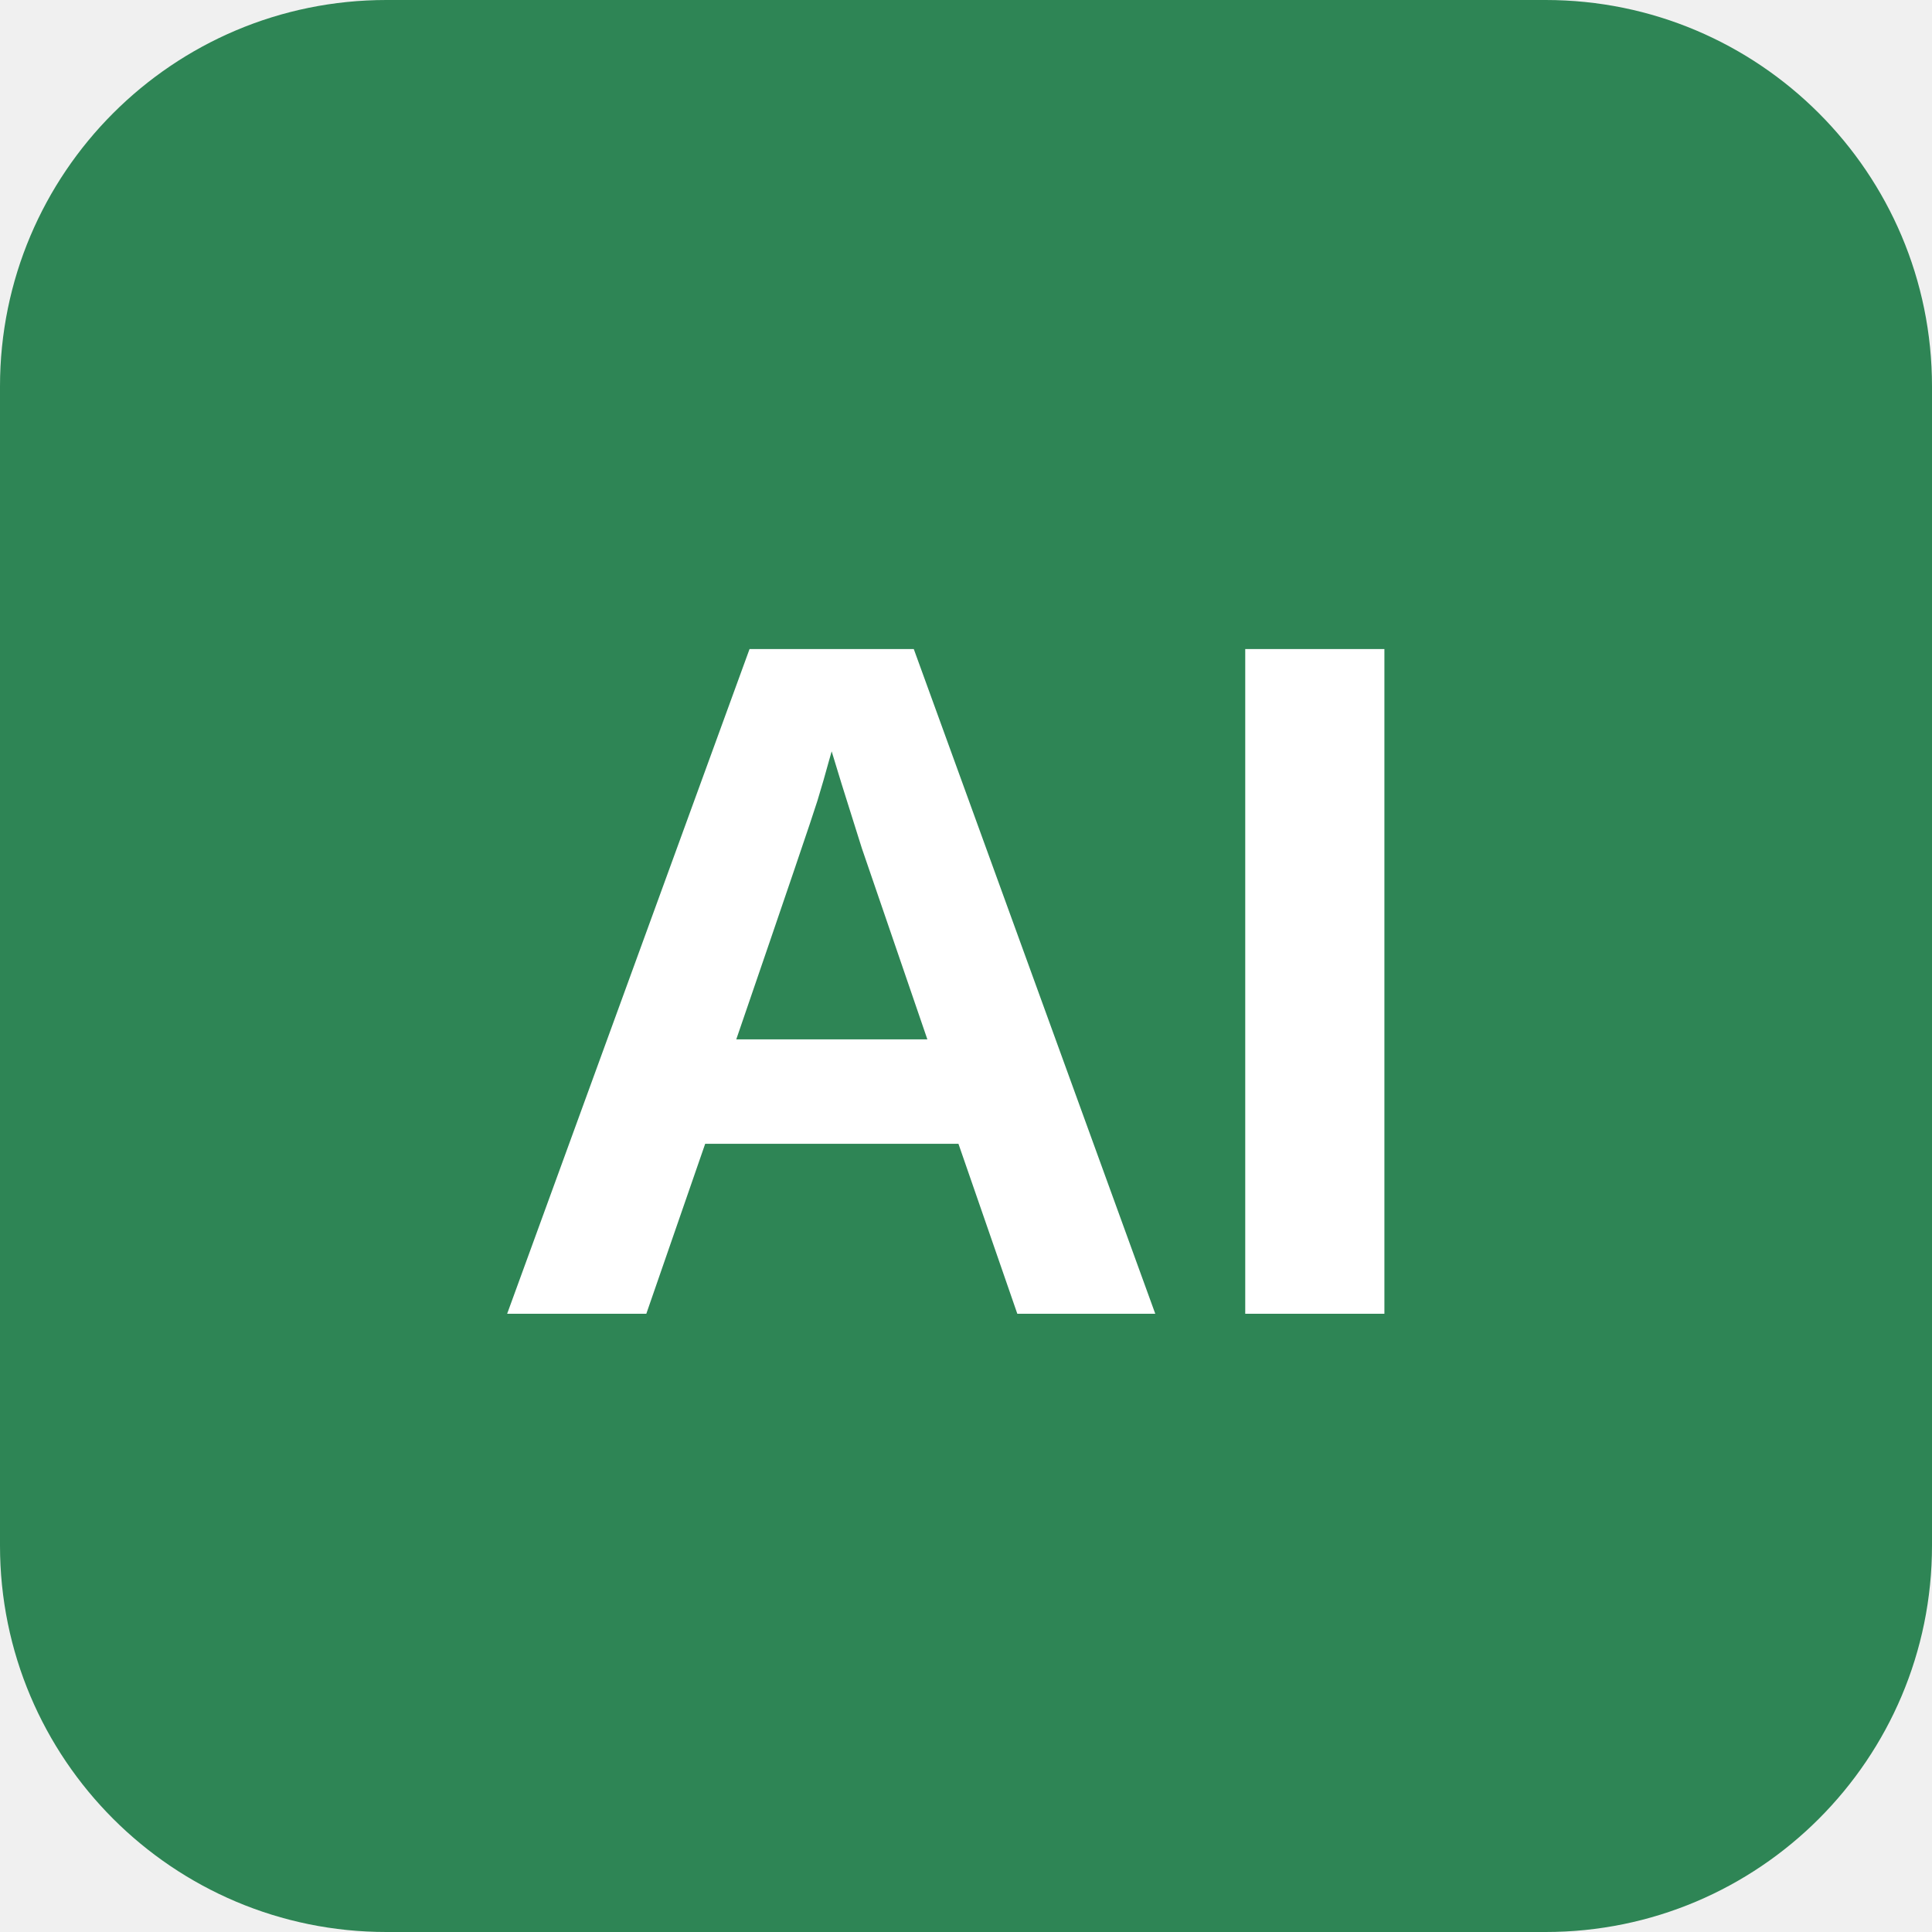
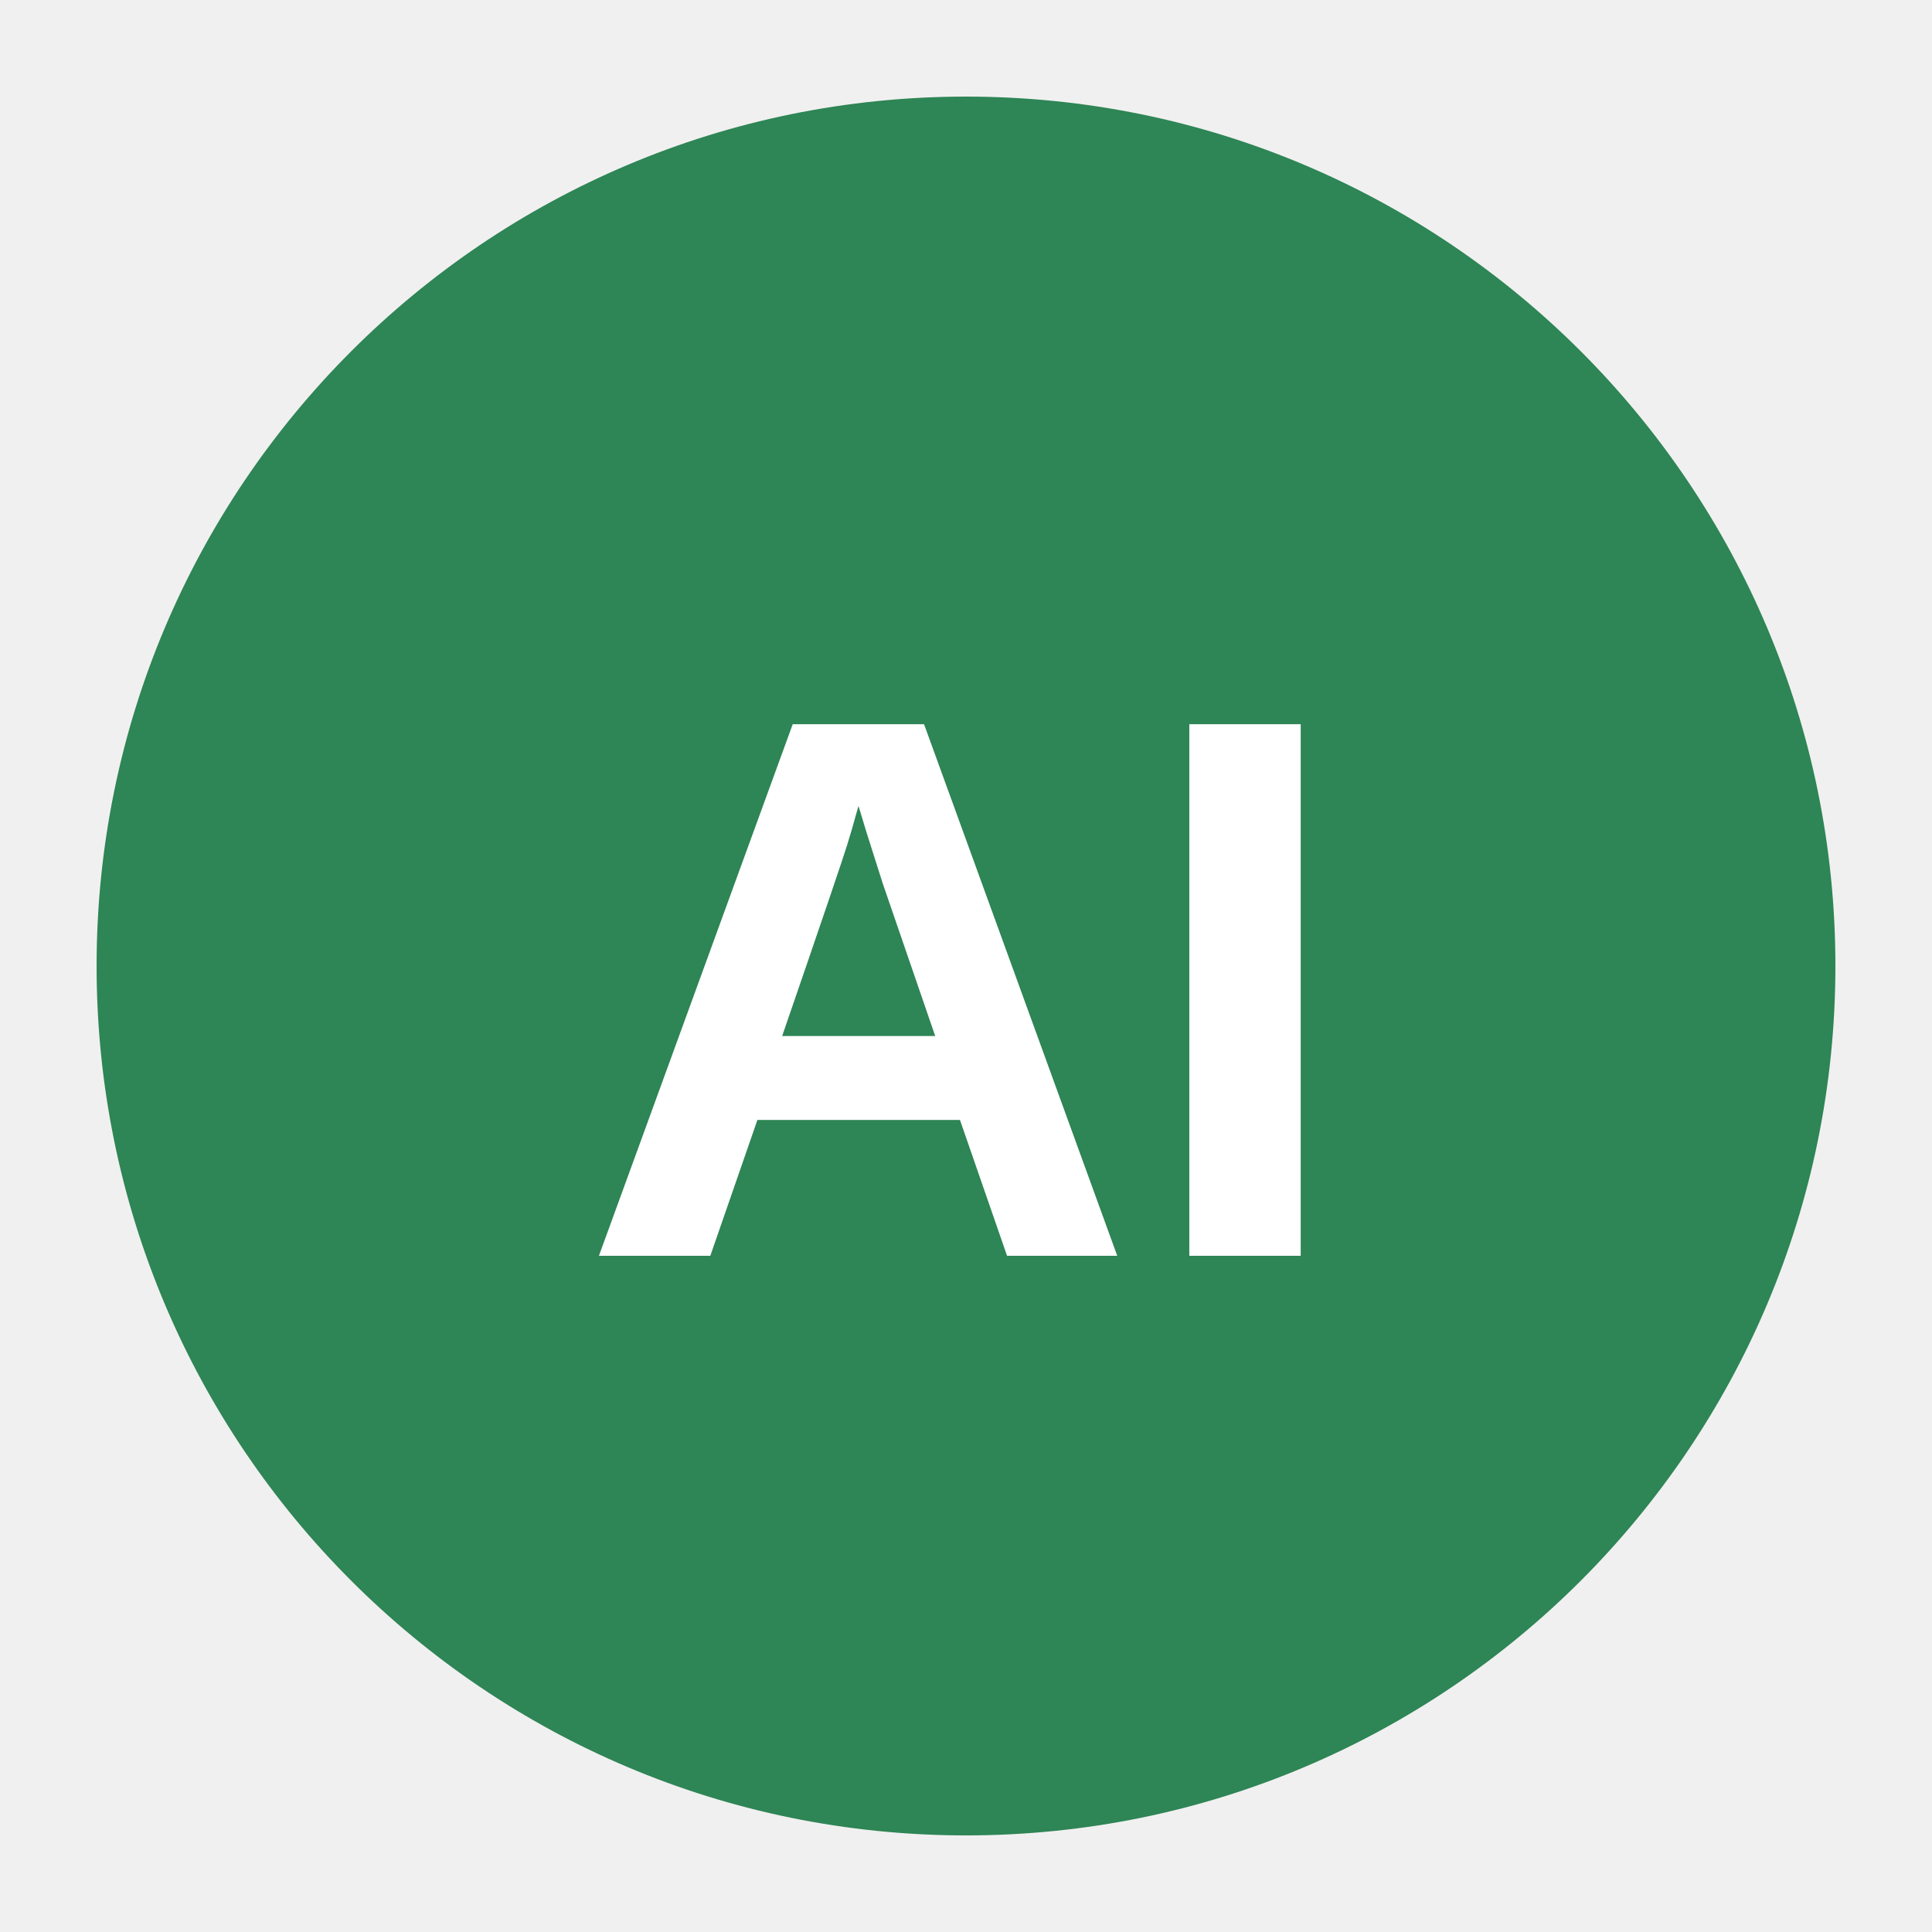
<svg xmlns="http://www.w3.org/2000/svg" viewBox="0 0 100 100">
-   <rect width="100" height="100" rx="20" fill="#2e8555" />
-   <text x="50" y="68" font-size="50" font-family="Arial, sans-serif" font-weight="bold" fill="white" text-anchor="middle">AI</text>
+   <circle cx="50" cy="50" r="45" fill="#2e8555" />
+   <text x="50" y="65" font-size="40" text-anchor="middle" fill="white" font-family="Arial, sans-serif" font-weight="bold">AI</text>
</svg>
